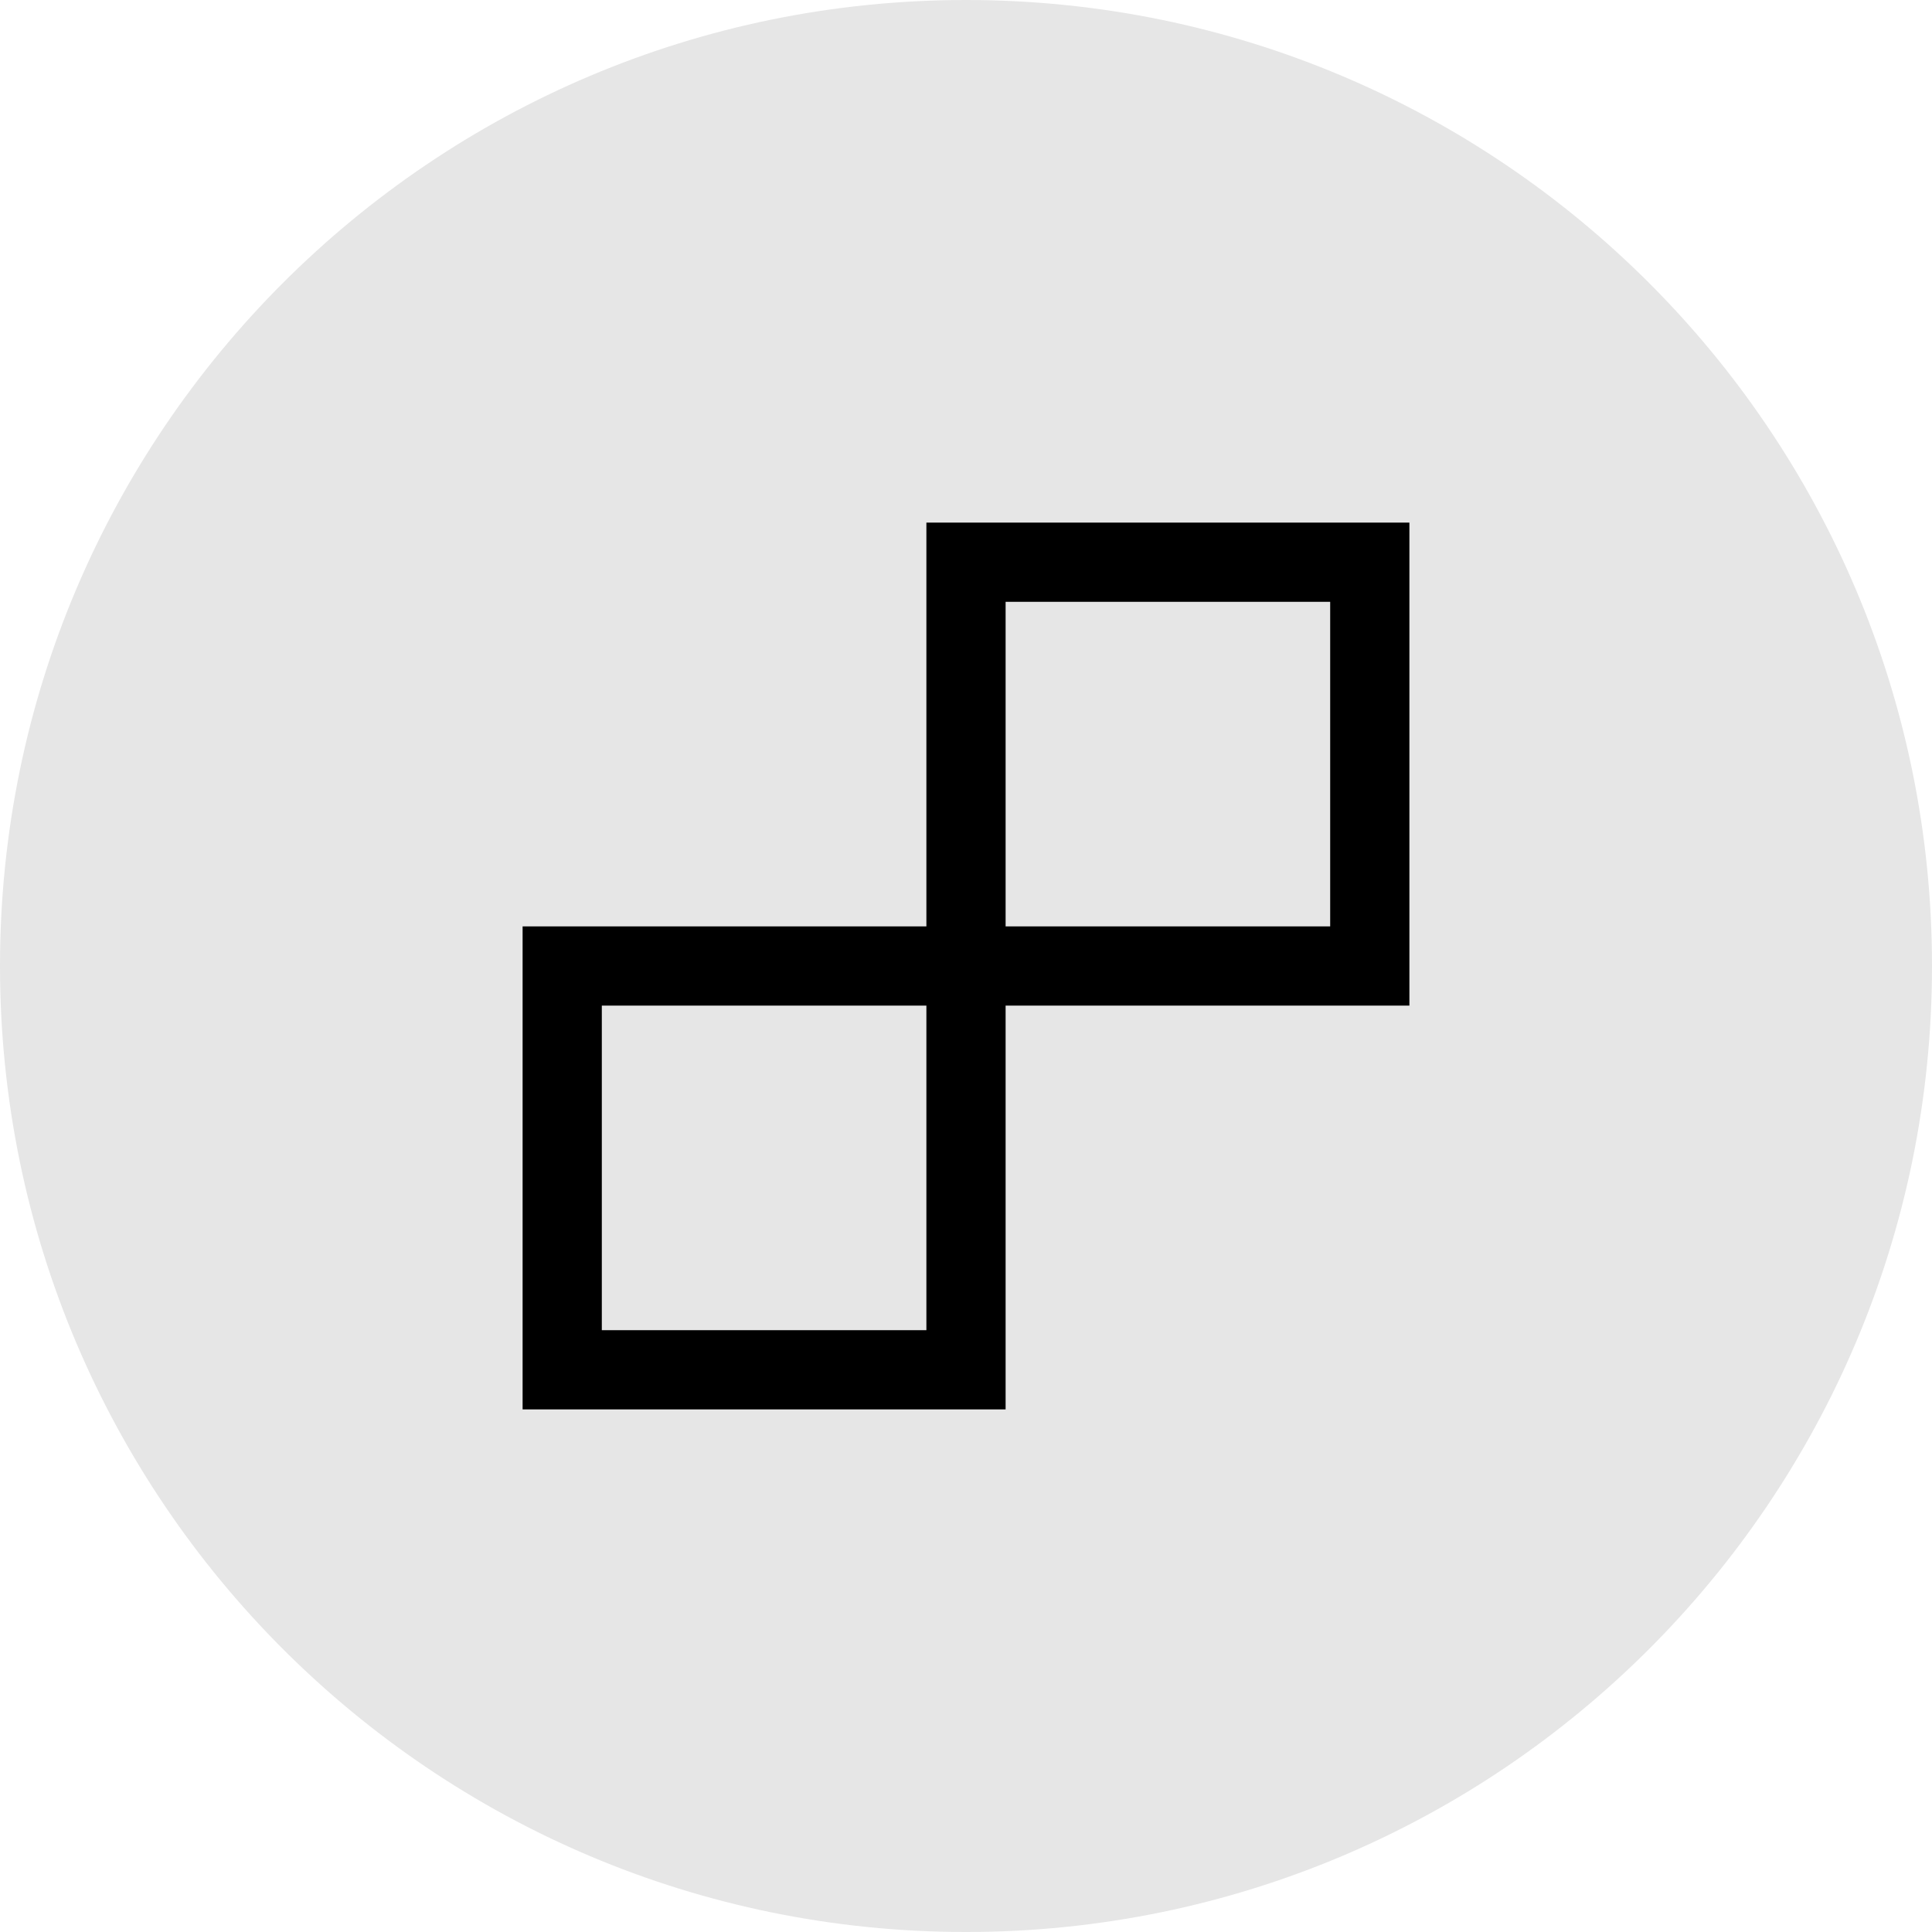
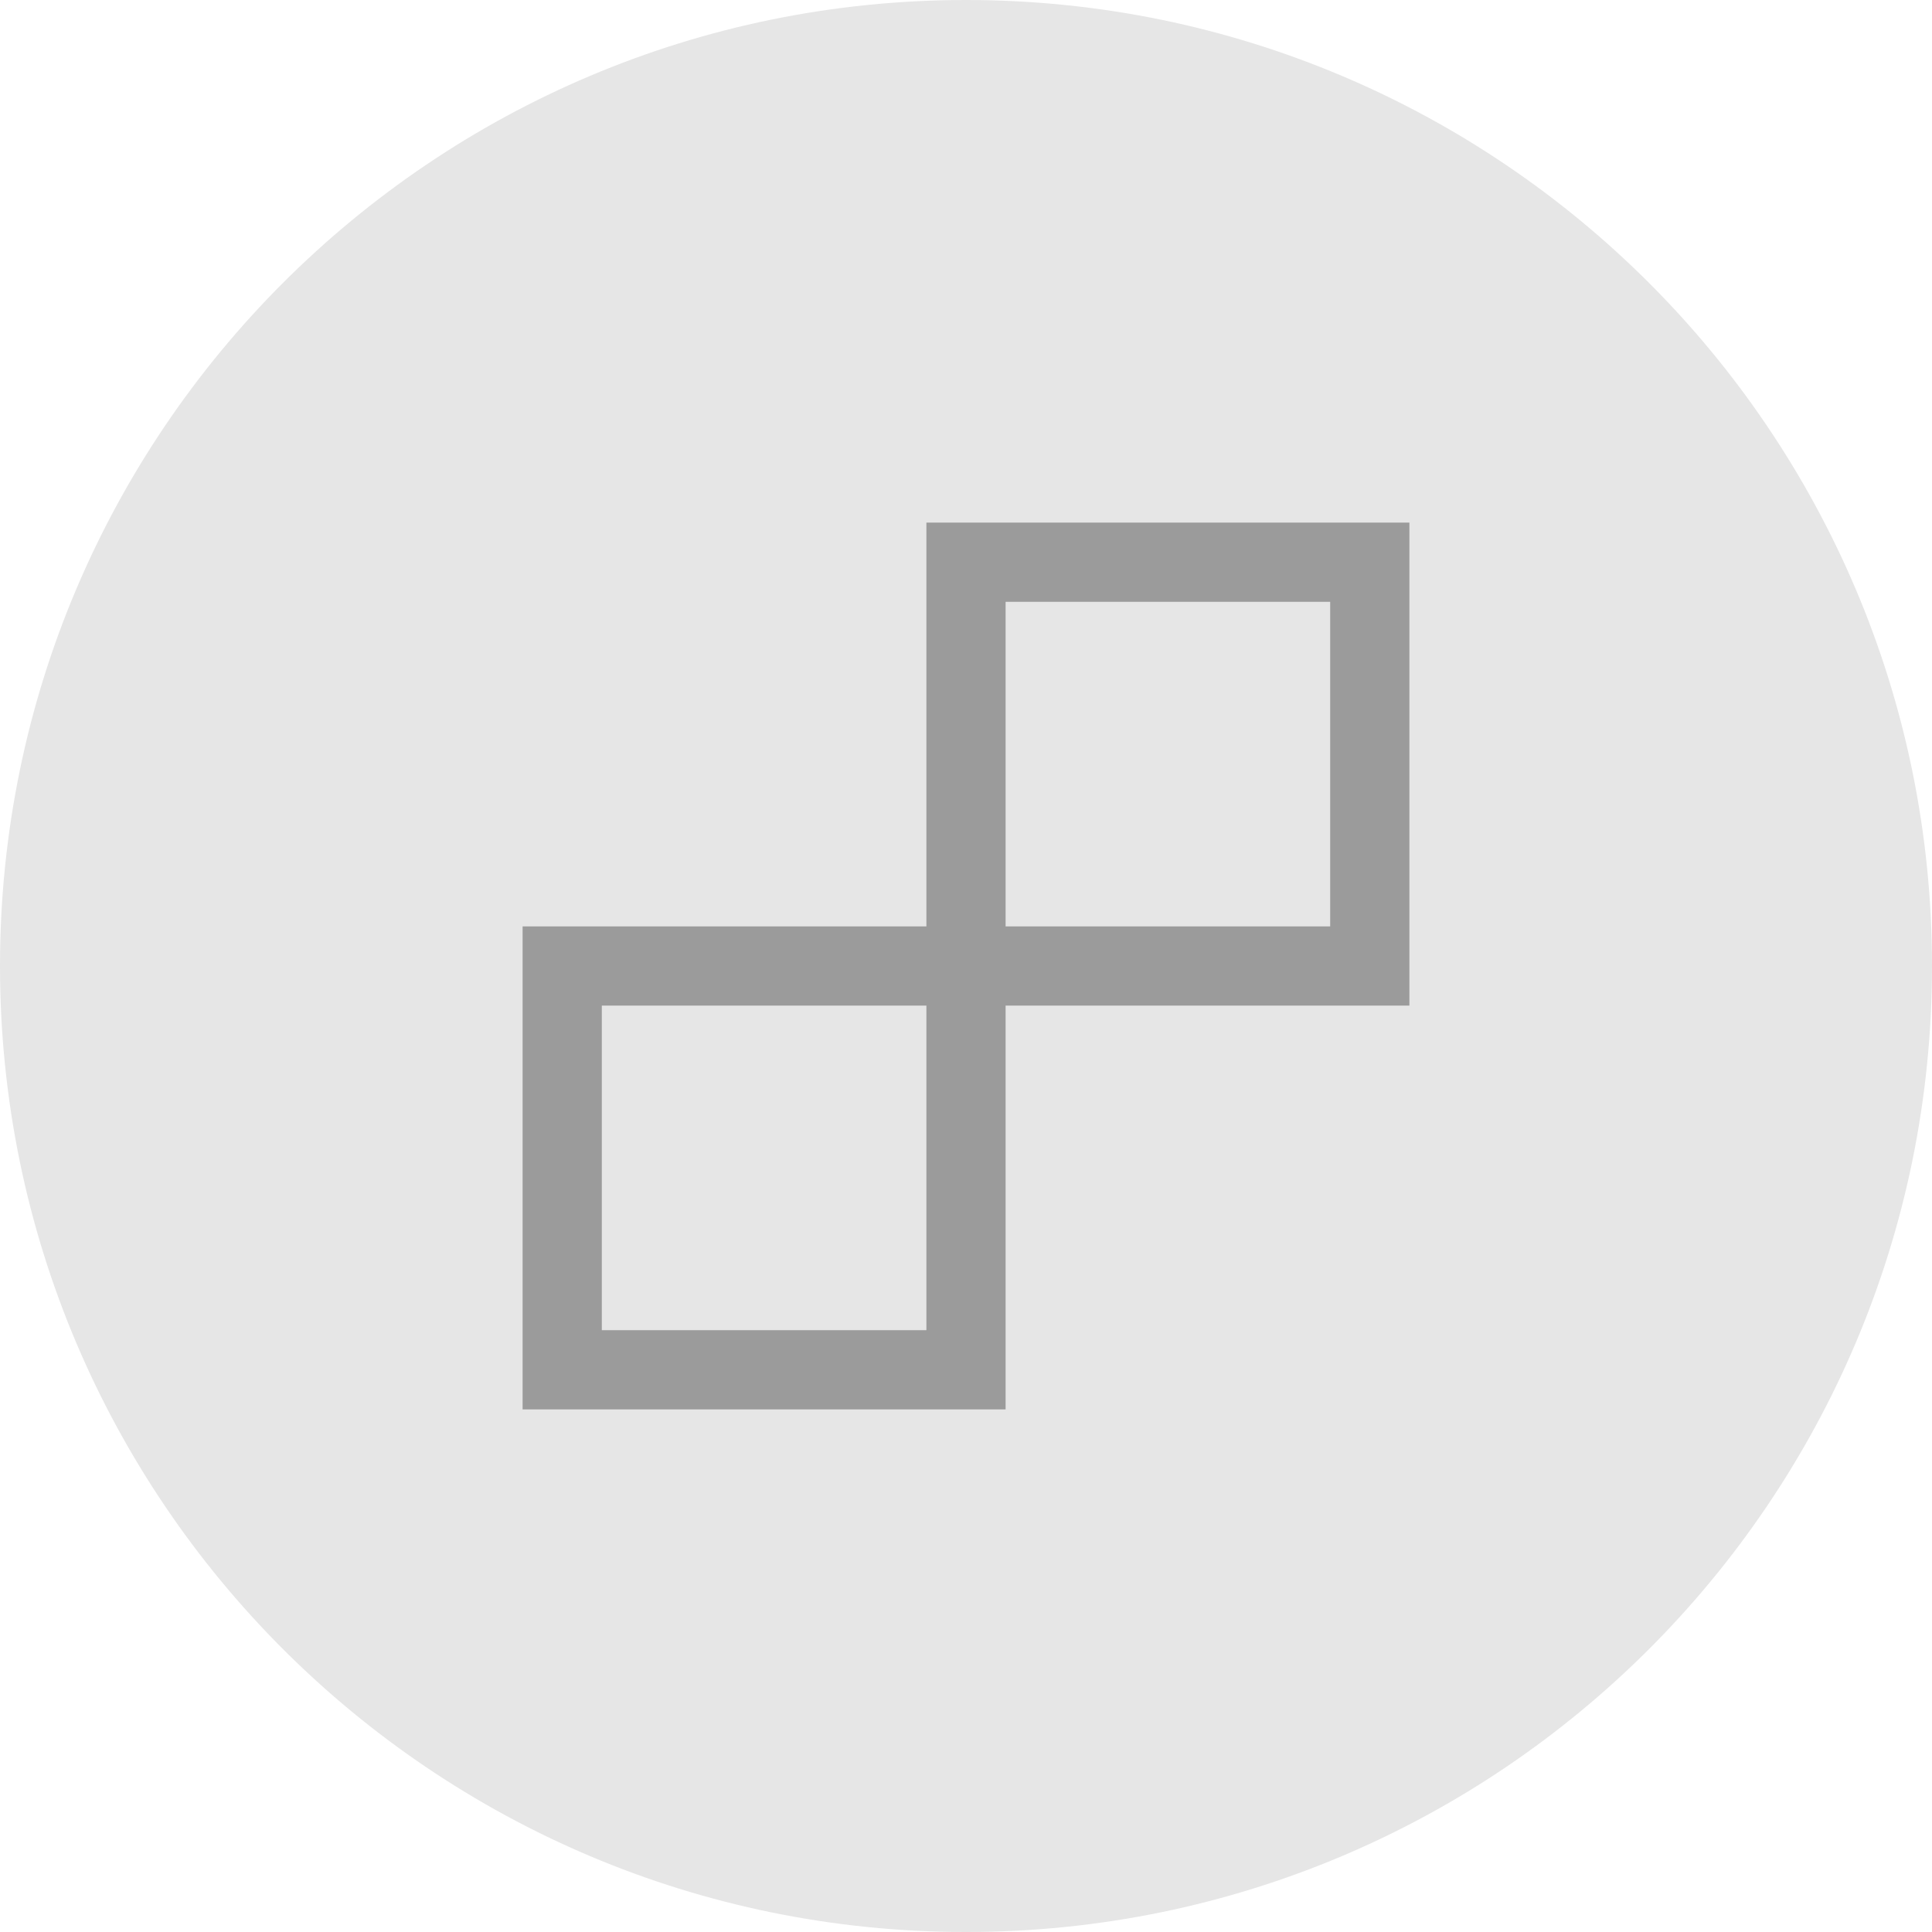
<svg xmlns="http://www.w3.org/2000/svg" viewBox="0 0 60 60">
  <g>
    <path fill="#e6e6e6" d="M60,30A30,30,0,1,1,30,0,30,30,0,0,1,60,30Z" />
  </g>
  <g>
-     <path fill="#000000" d="M43.77,16.23h-15V28.77H16.23v15h15V31.23H43.77Zm-15,25.08H18.69V31.23H28.77ZM41.31,28.77H31.23V18.69H41.31Z" />
+     <path fill="#9B9B9B" d="M43.77,16.23h-15V28.77H16.23v15h15V31.23H43.77Zm-15,25.08H18.69V31.23H28.77ZM41.31,28.77H31.23V18.69H41.31Z" />
  </g>
</svg>
